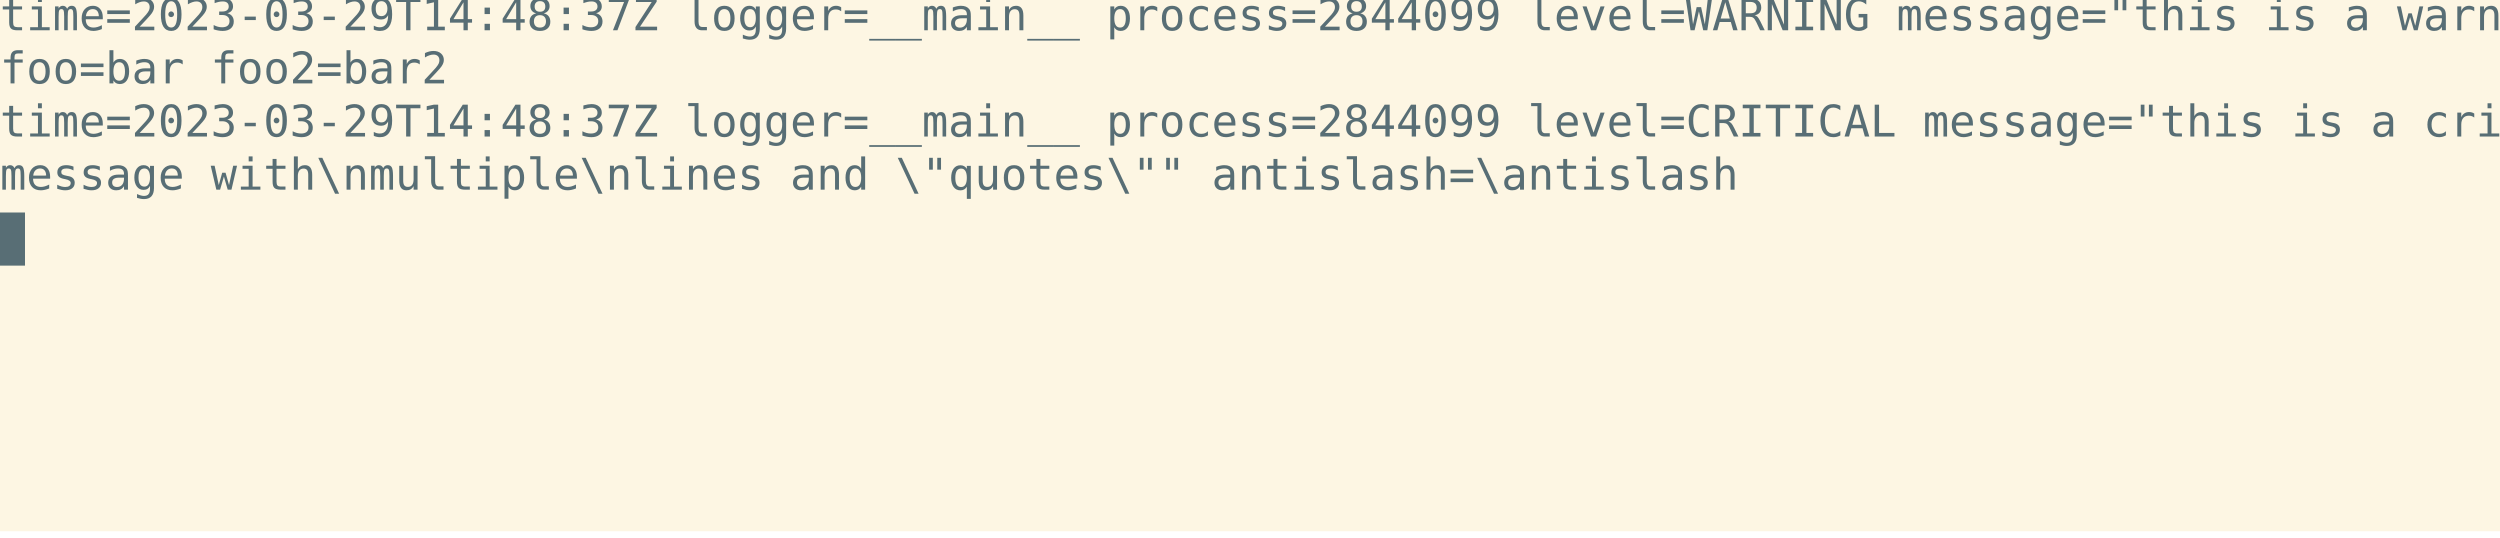
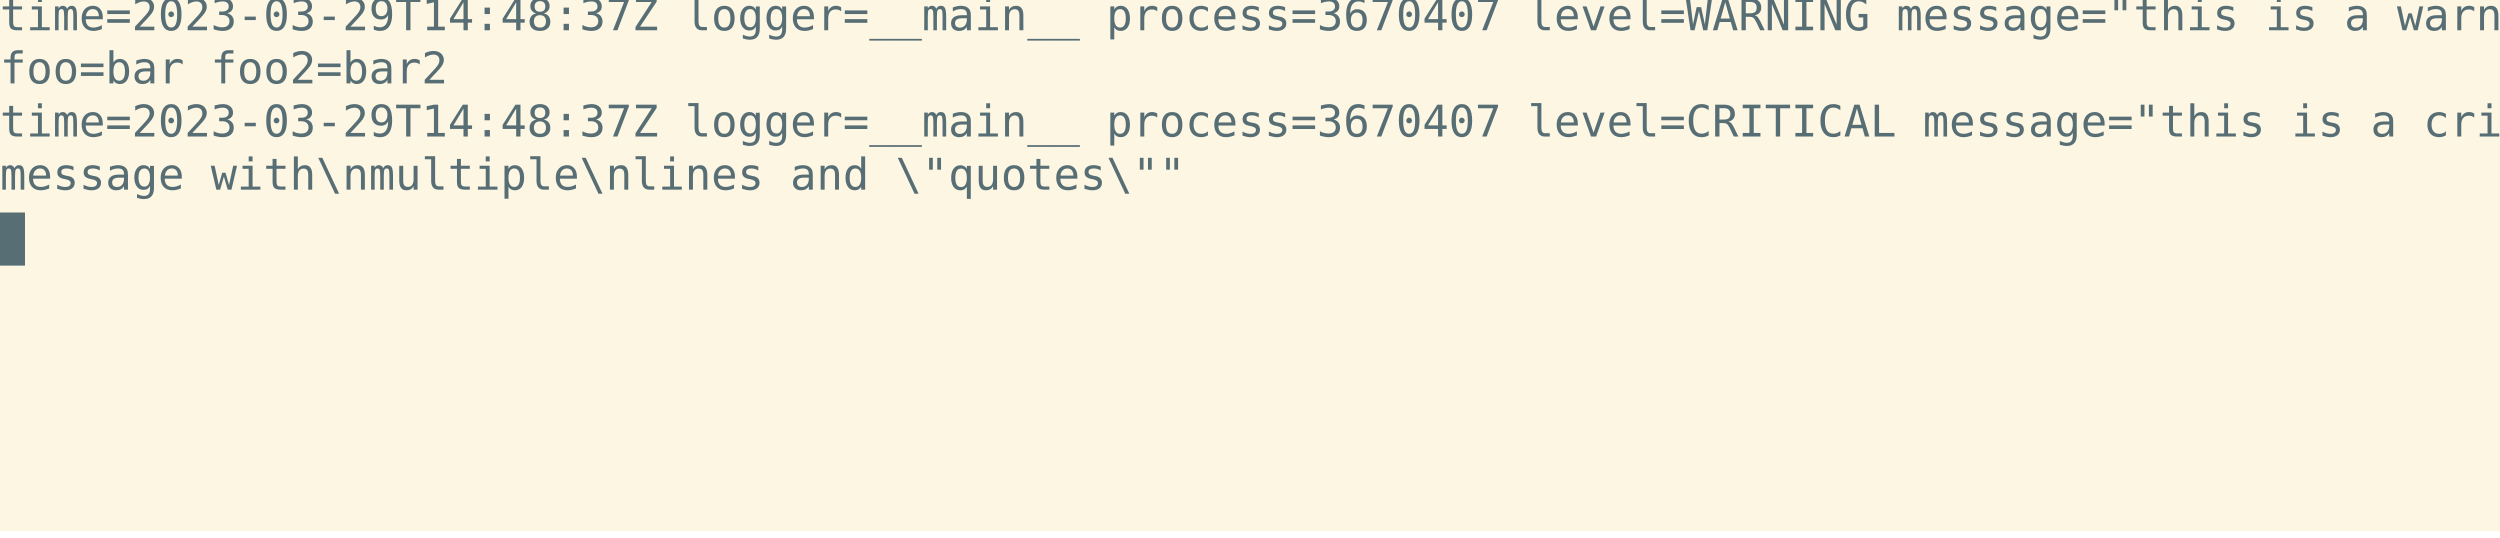
<svg xmlns="http://www.w3.org/2000/svg" xmlns:ns1="https://github.com/nbedos/termtosvg" xmlns:xlink="http://www.w3.org/1999/xlink" id="terminal" baseProfile="full" viewBox="0 0 800 172" width="800" version="1.1">
  <defs>
    <ns1:template_settings>
      <ns1:screen_geometry columns="100" rows="10" />
      <ns1:animation type="css" />
    </ns1:template_settings>
    <style type="text/css" id="generated-style">#screen {
                font-family: 'DejaVu Sans Mono', monospace;
                font-style: normal;
                font-size: 14px;
            }

        text {
            dominant-baseline: text-before-edge;
            white-space: pre;
        }
    </style>
    <style type="text/css" id="user-style">
            /* The colors defined below are the default 16 colors used for rendering text of the terminal. Adjust
               them as needed.
               Solarized light color theme (http://ethanschoonover.com/solarized) */
            .foreground {fill: #586e75;}
            .background {fill: #fdf6e3;}
            .color0 {fill: #fdf6e3;}
            .color1 {fill: #dc322f;}
            .color2 {fill: #859900;}
            .color3 {fill: #b58900;}
            .color4 {fill: #268bd2;}
            .color5 {fill: #6c71c4;}
            .color6 {fill: #2aa198;}
            .color7 {fill: #586e75;}
            .color8 {fill: #839496;}
            .color9 {fill: #cb4b16;}
            .color10 {fill: #eee8d5;}
            .color11 {fill: #93a1a1;}
            .color12 {fill: #657b83;}
            .color13 {fill: #073642;}
            .color14 {fill: #d33682;}
            .color15 {fill: #002b36;}
        </style>
  </defs>
  <svg id="screen" width="800" height="170" viewBox="0 0 800 170" preserveAspectRatio="xMidYMin slice">
    <rect class="background" height="100%" width="100%" x="0" y="0" />
    <defs>
      <g id="g1">
-         <text x="0" textLength="800" class="foreground">time=2023-03-29T14:48:37Z logger=__main__ process=2844099 level=WARNING message="this is a warning" </text>
+         <text x="0" textLength="800" class="foreground">time=2023-03-29T14:48:37Z logger=__main__ process=3670407 level=WARNING message="this is a warning" </text>
      </g>
      <g id="g2">
        <text x="0" textLength="136" class="foreground">foo=bar foo2=bar2</text>
      </g>
      <g id="g3">
-         <text x="0" textLength="800" class="foreground">time=2023-03-29T14:48:37Z logger=__main__ process=2844099 level=CRITICAL message="this is a critical</text>
+         <text x="0" textLength="800" class="foreground">time=2023-03-29T14:48:37Z logger=__main__ process=3670407 level=CRITICAL message="this is a critical</text>
      </g>
      <g id="g4">
-         <text x="0" textLength="536" class="foreground"> message with\nmultiple\nlines and \"quotes\"" antislash=\antislash</text>
+         <text x="0" textLength="368" class="foreground"> message with\nmultiple\nlines and \"quotes\""</text>
      </g>
      <g id="g5">
        <text x="0" textLength="8" class="background"> </text>
      </g>
    </defs>
    <g>
      <use xlink:href="#g1" y="0" />
      <use xlink:href="#g2" y="17" />
      <use xlink:href="#g3" y="34" />
      <use xlink:href="#g4" y="51" />
      <rect x="0" y="68" width="8" height="17" class="foreground" />
      <use xlink:href="#g5" y="68" />
    </g>
  </svg>
</svg>
